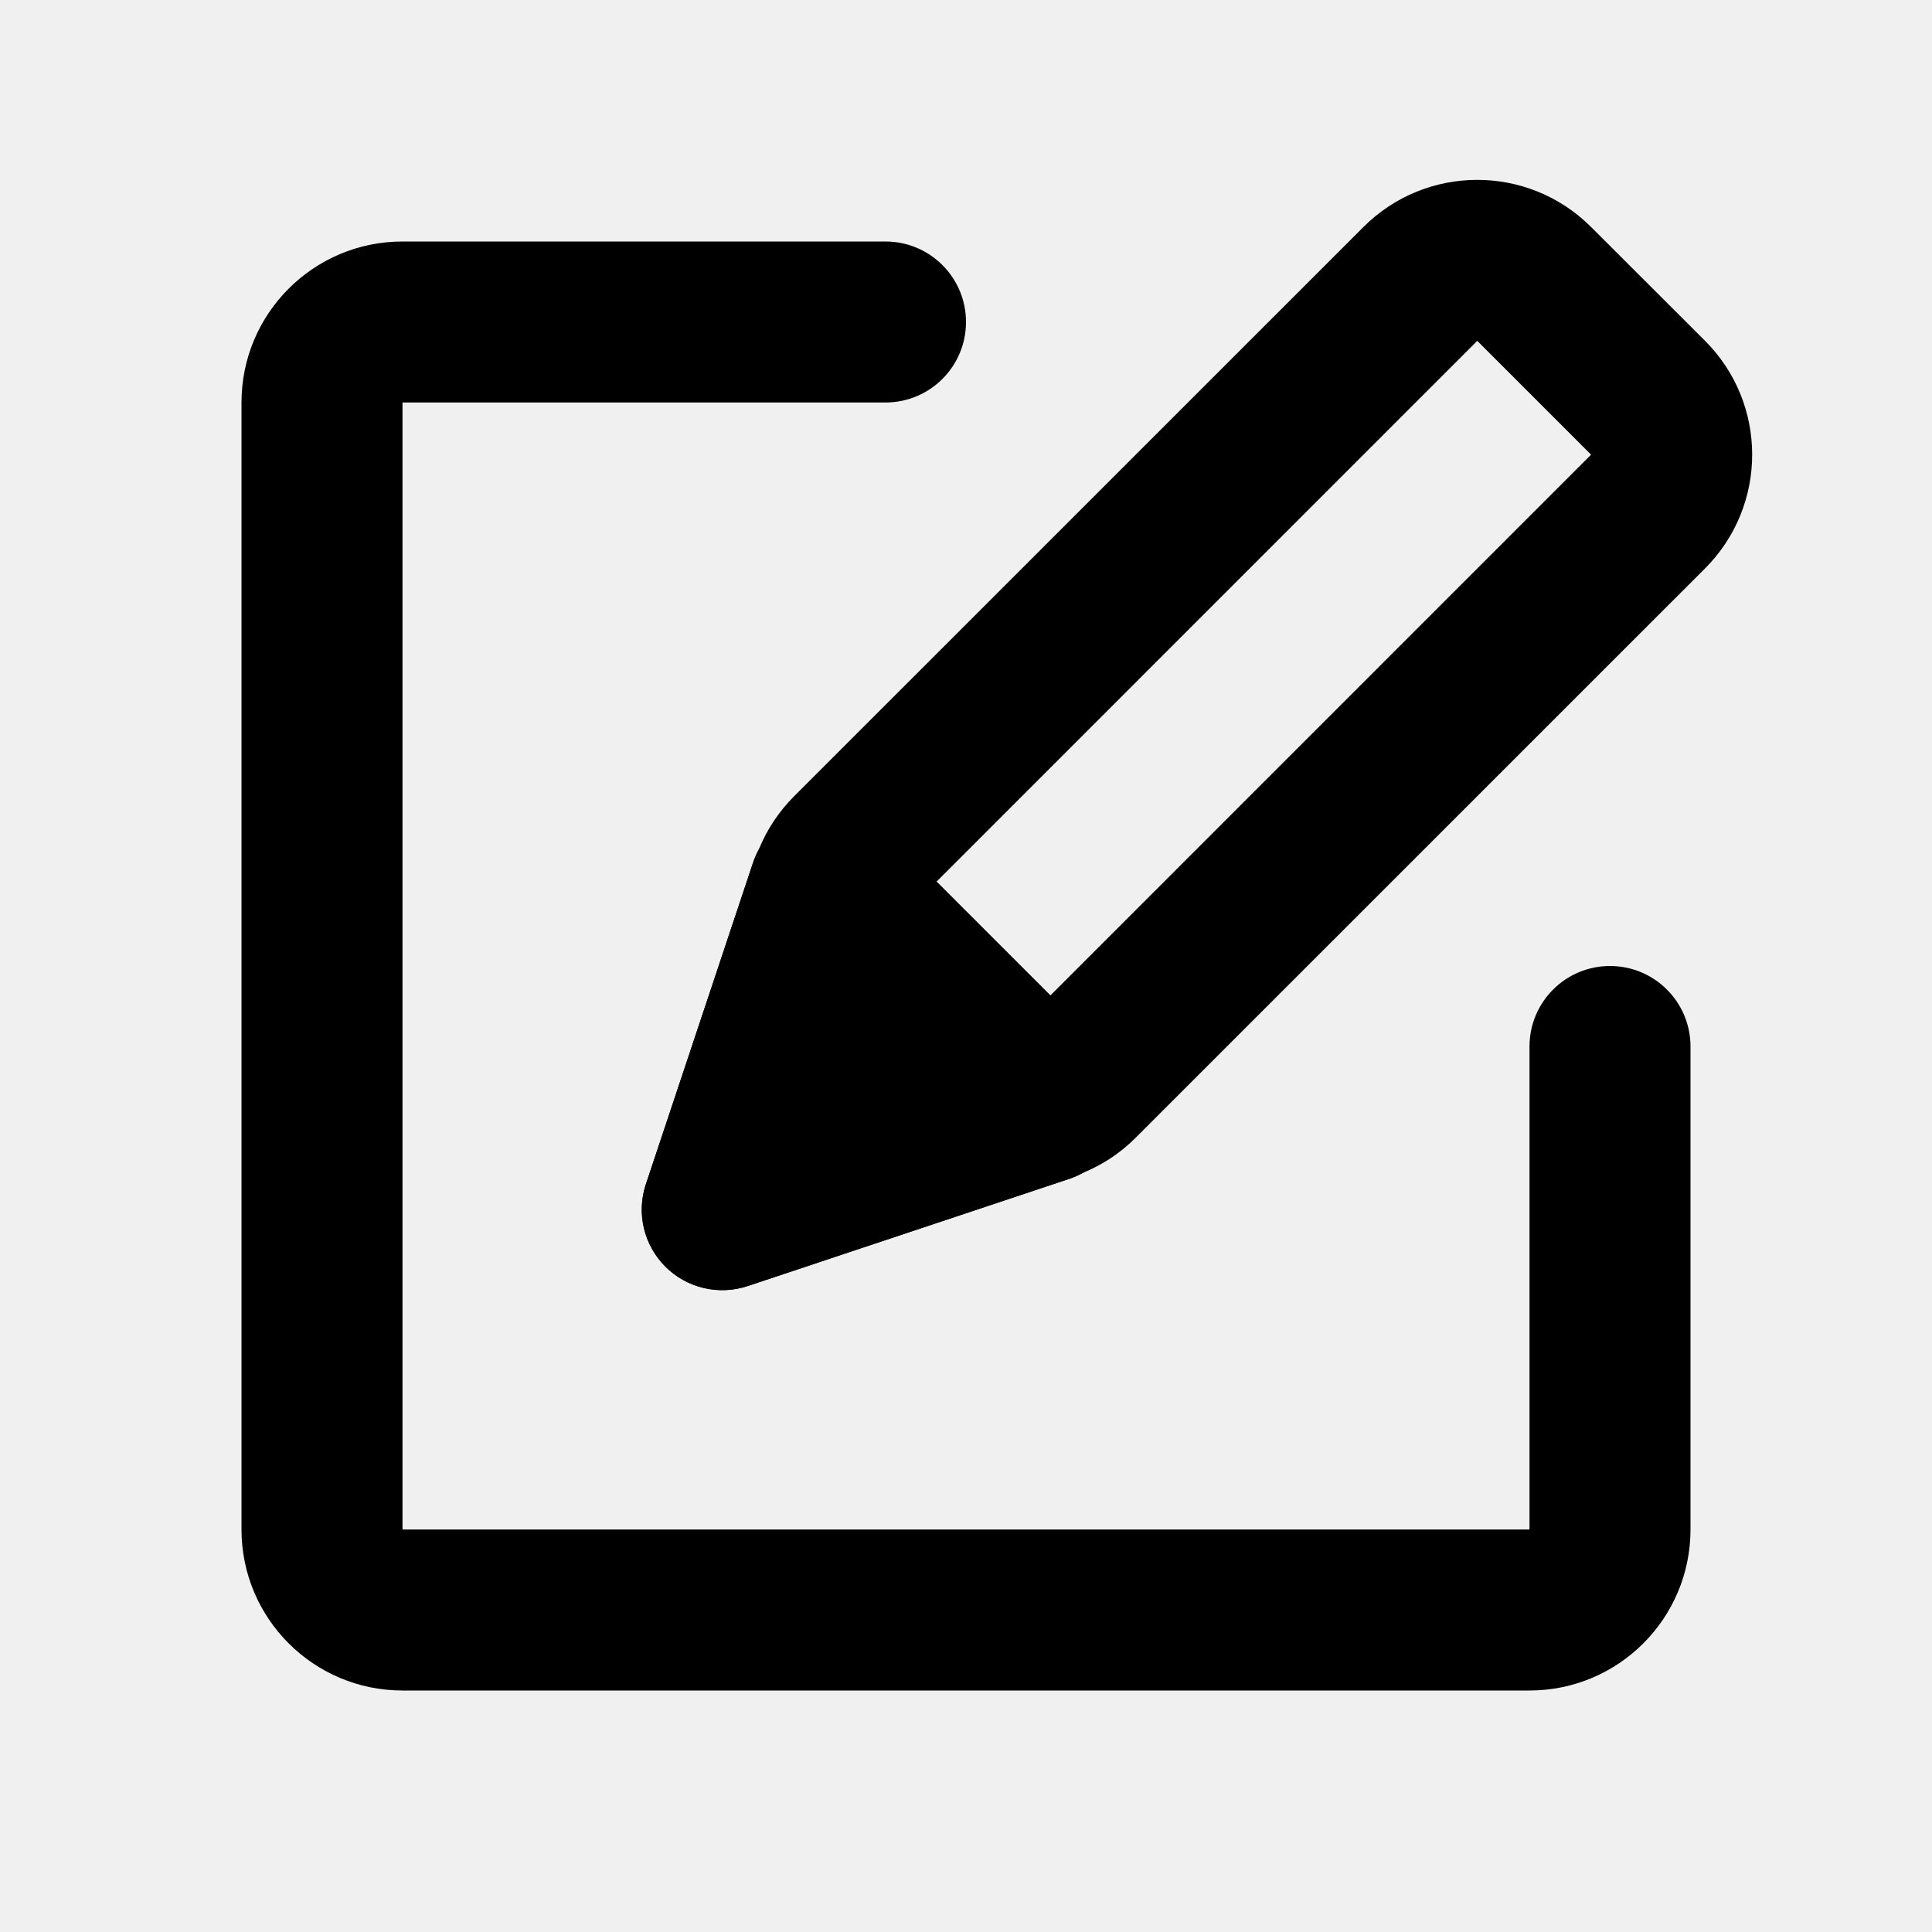
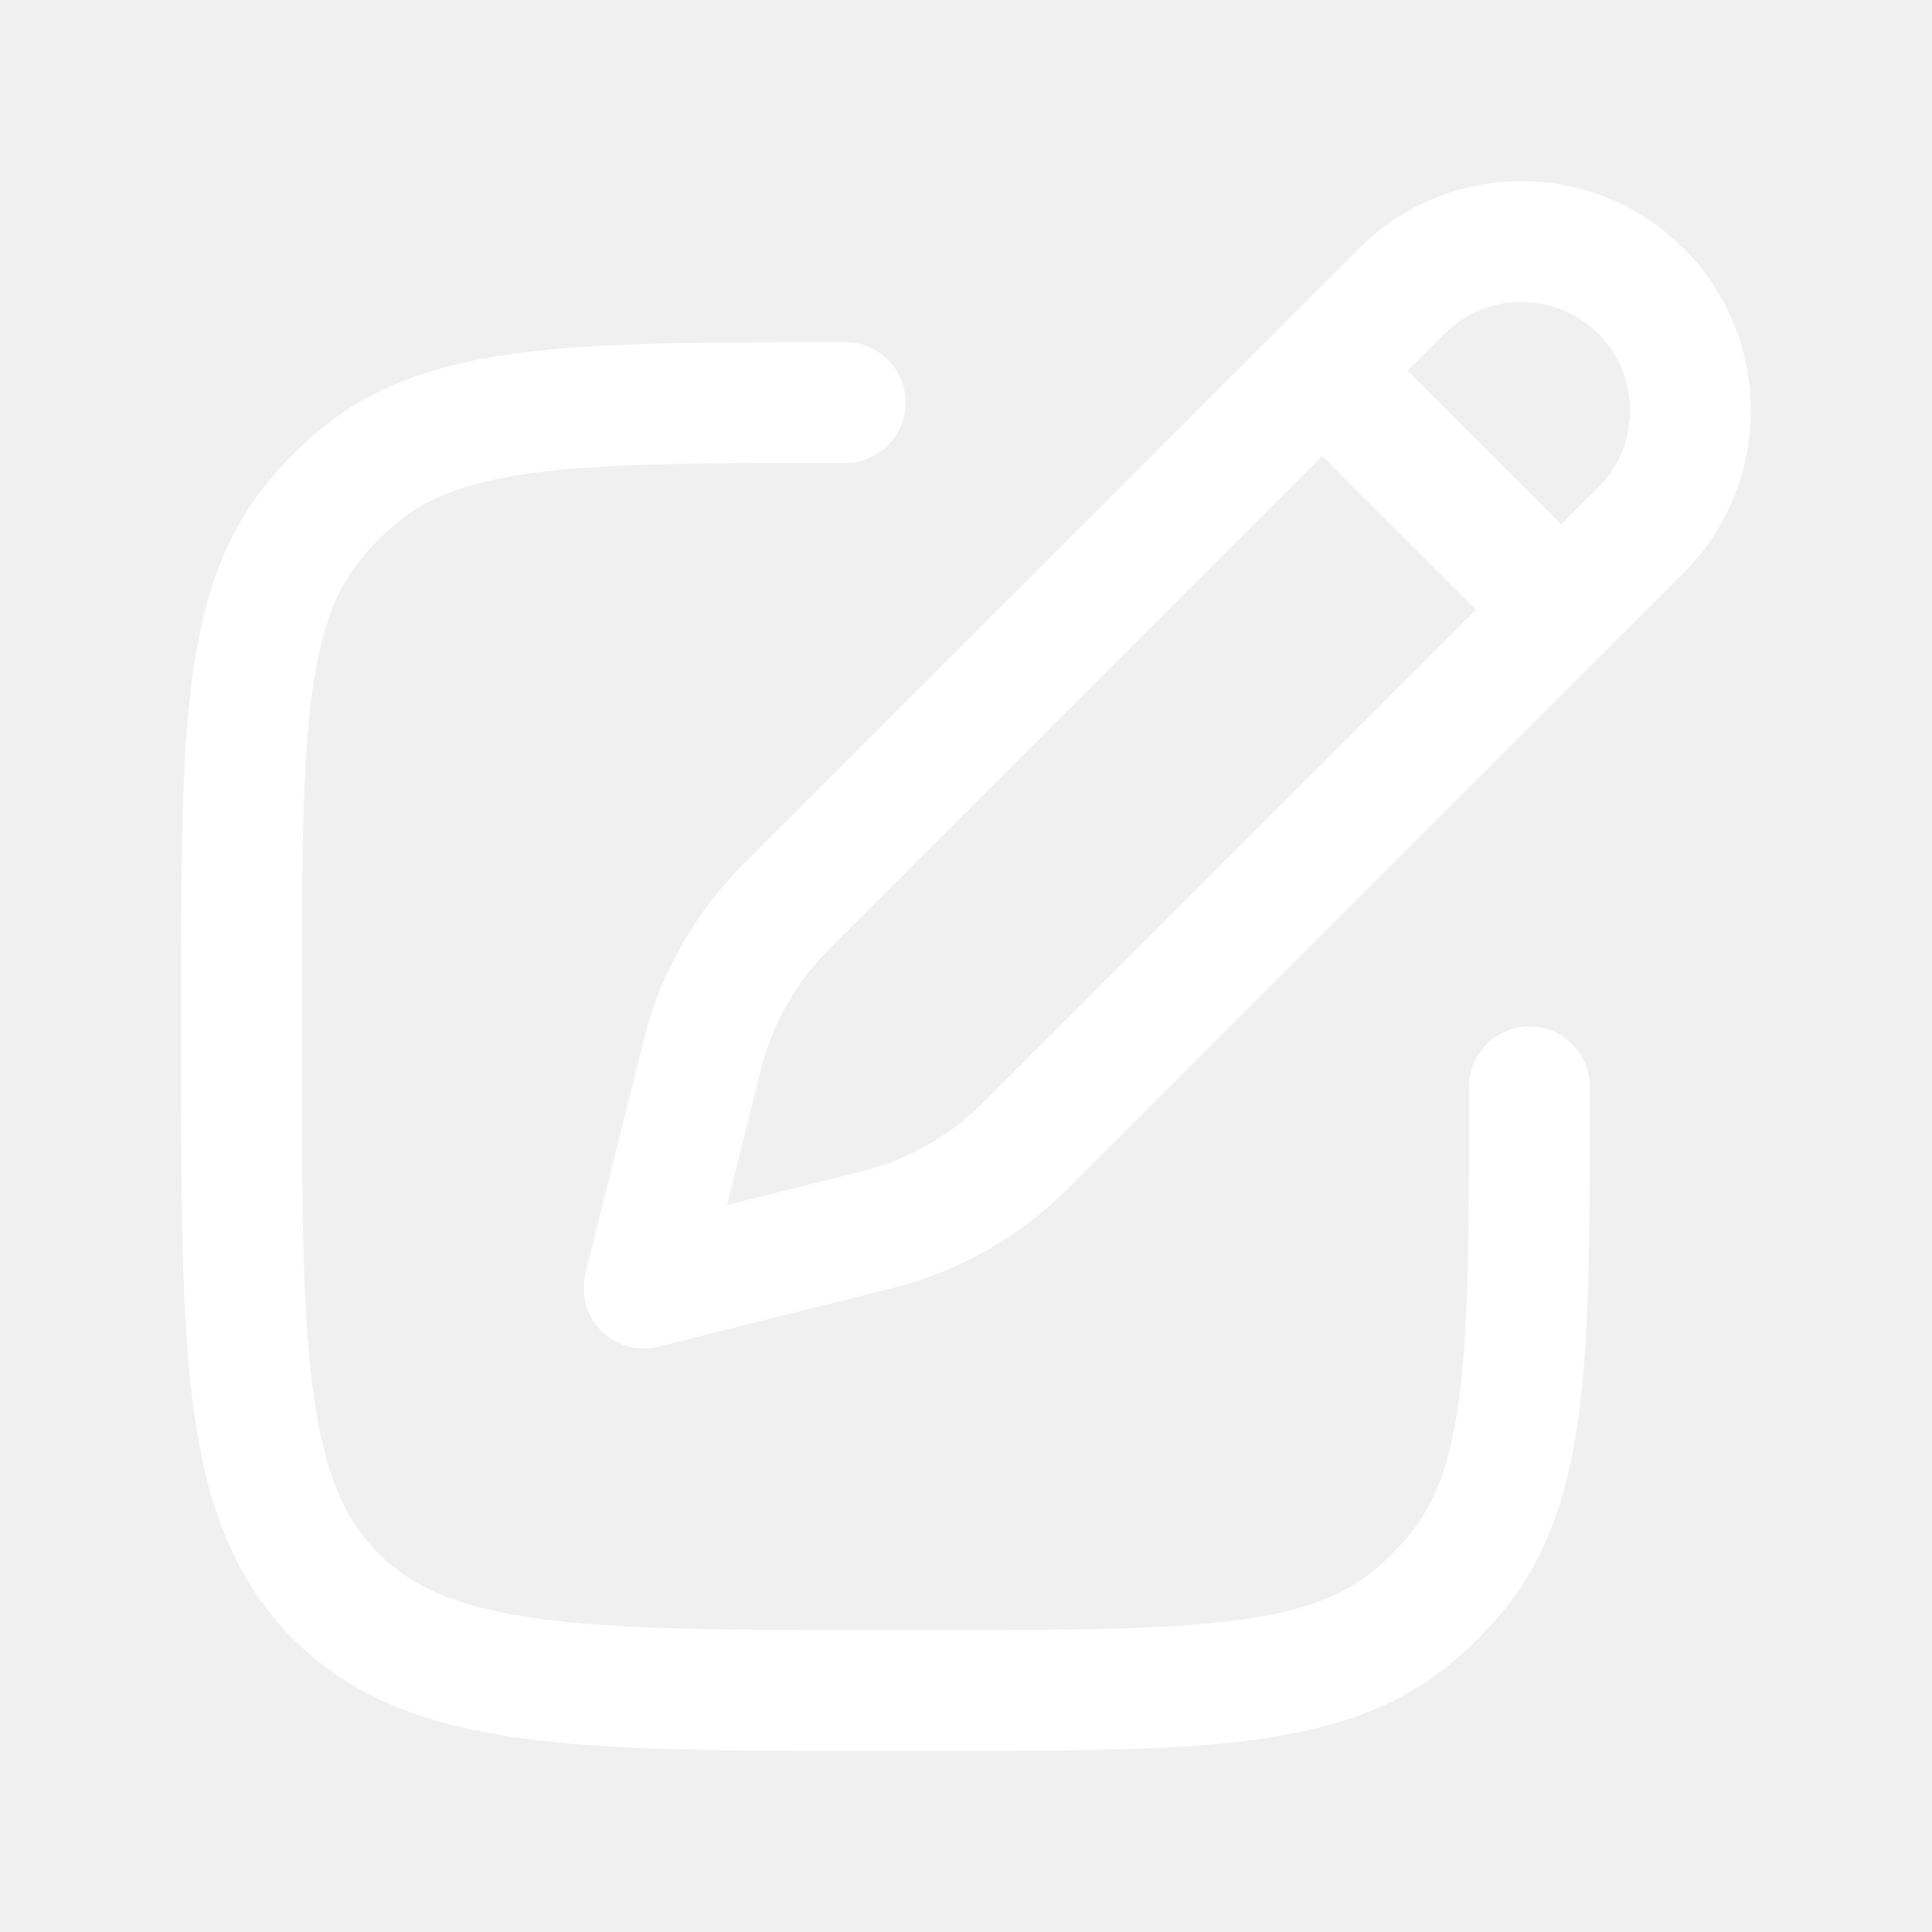
- <svg xmlns="http://www.w3.org/2000/svg" width="24" height="24" fill="currentColor" viewBox="0 0 24 24">
-   <path fill-rule="evenodd" d="M3 5a2 2 0 0 1 2-2h6a1 1 0 1 1 0 2H5v14h14v-6a1 1 0 1 1 2 0v6a2 2 0 0 1-2 2H5a2 2 0 0 1-2-2V5Z" clip-rule="evenodd" />
-   <path d="m8.023 14.711 1.331-3.992a1 1 0 0 1 1.656-.391l2.662 2.662a1 1 0 0 1-.391 1.655l-3.993 1.331a1 1 0 0 1-1.265-1.265Z" />
-   <path fill-rule="evenodd" d="M19.765 2.82a2 2 0 0 0-2.828 0L9.866 9.89c-.195.195-.341.42-.439.66a1.024 1.024 0 0 0-.073.168l-1.33 3.992a1 1 0 0 0 1.264 1.265l3.993-1.33c.059-.02.115-.045.167-.074.24-.097.466-.243.66-.438l7.072-7.071a2 2 0 0 0 0-2.829L19.765 2.82Zm-6.717 9.546 6.717-6.718-1.414-1.414-6.717 6.718 1.414 1.414Z" clip-rule="evenodd" />
+ <svg xmlns="http://www.w3.org/2000/svg" width="40" height="40" viewBox="0 0 40 40" fill="none">
+   <path d="M27.375 7.675L29.024 6.025C30.392 4.658 32.608 4.658 33.974 6.025C35.341 7.392 35.341 9.608 33.974 10.975L32.325 12.625M27.375 7.675L16.276 18.774C15.43 19.62 14.83 20.68 14.54 21.84L13.333 26.667L18.16 25.46C19.32 25.17 20.38 24.57 21.226 23.724L32.325 12.625M27.375 7.675L32.325 12.625" stroke="white" stroke-width="2.5" stroke-linejoin="round" />
+   <path d="M31.666 22.501C31.666 27.98 31.666 30.719 30.153 32.563C29.876 32.901 29.567 33.21 29.229 33.487C27.385 35.001 24.646 35.001 19.166 35.001H18.333C12.048 35.001 8.905 35.001 6.953 33.048C5 31.096 5 27.953 5 21.667V20.834C5 15.355 5 12.615 6.513 10.771C6.79 10.434 7.1 10.124 7.437 9.847C9.281 8.334 12.021 8.334 17.5 8.334" stroke="white" stroke-width="2.5" stroke-linecap="round" stroke-linejoin="round" />
</svg>
